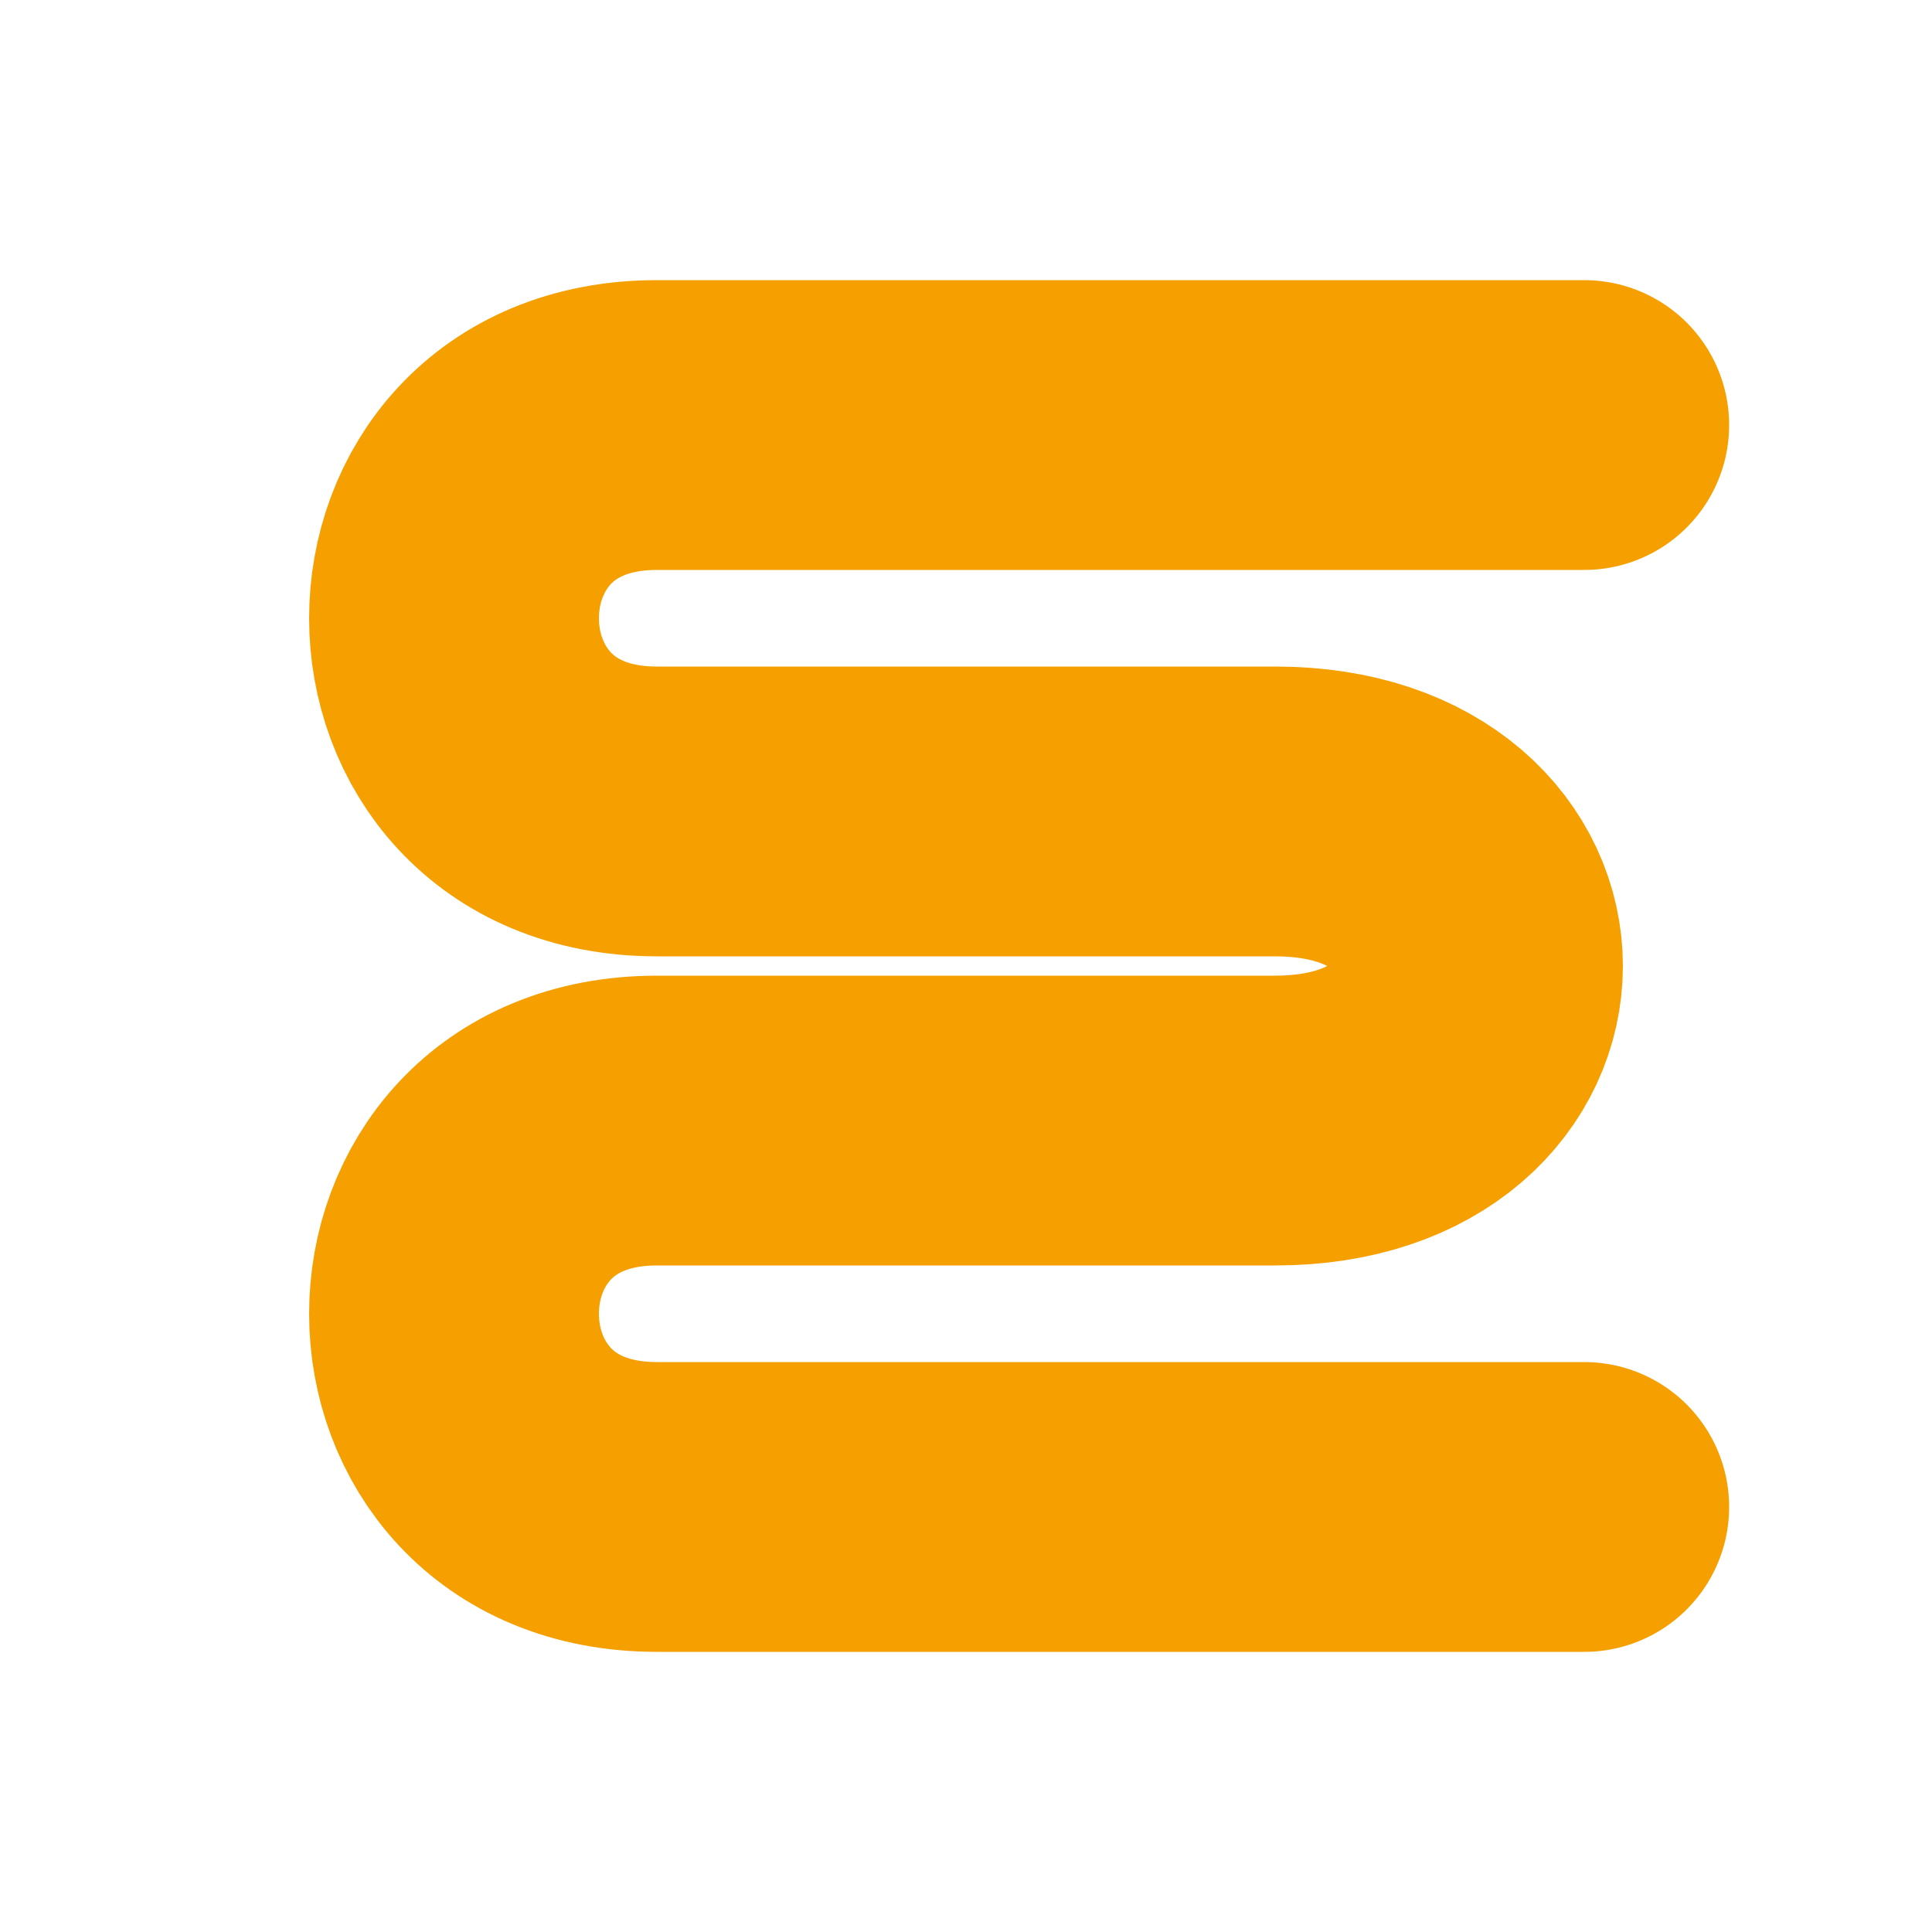
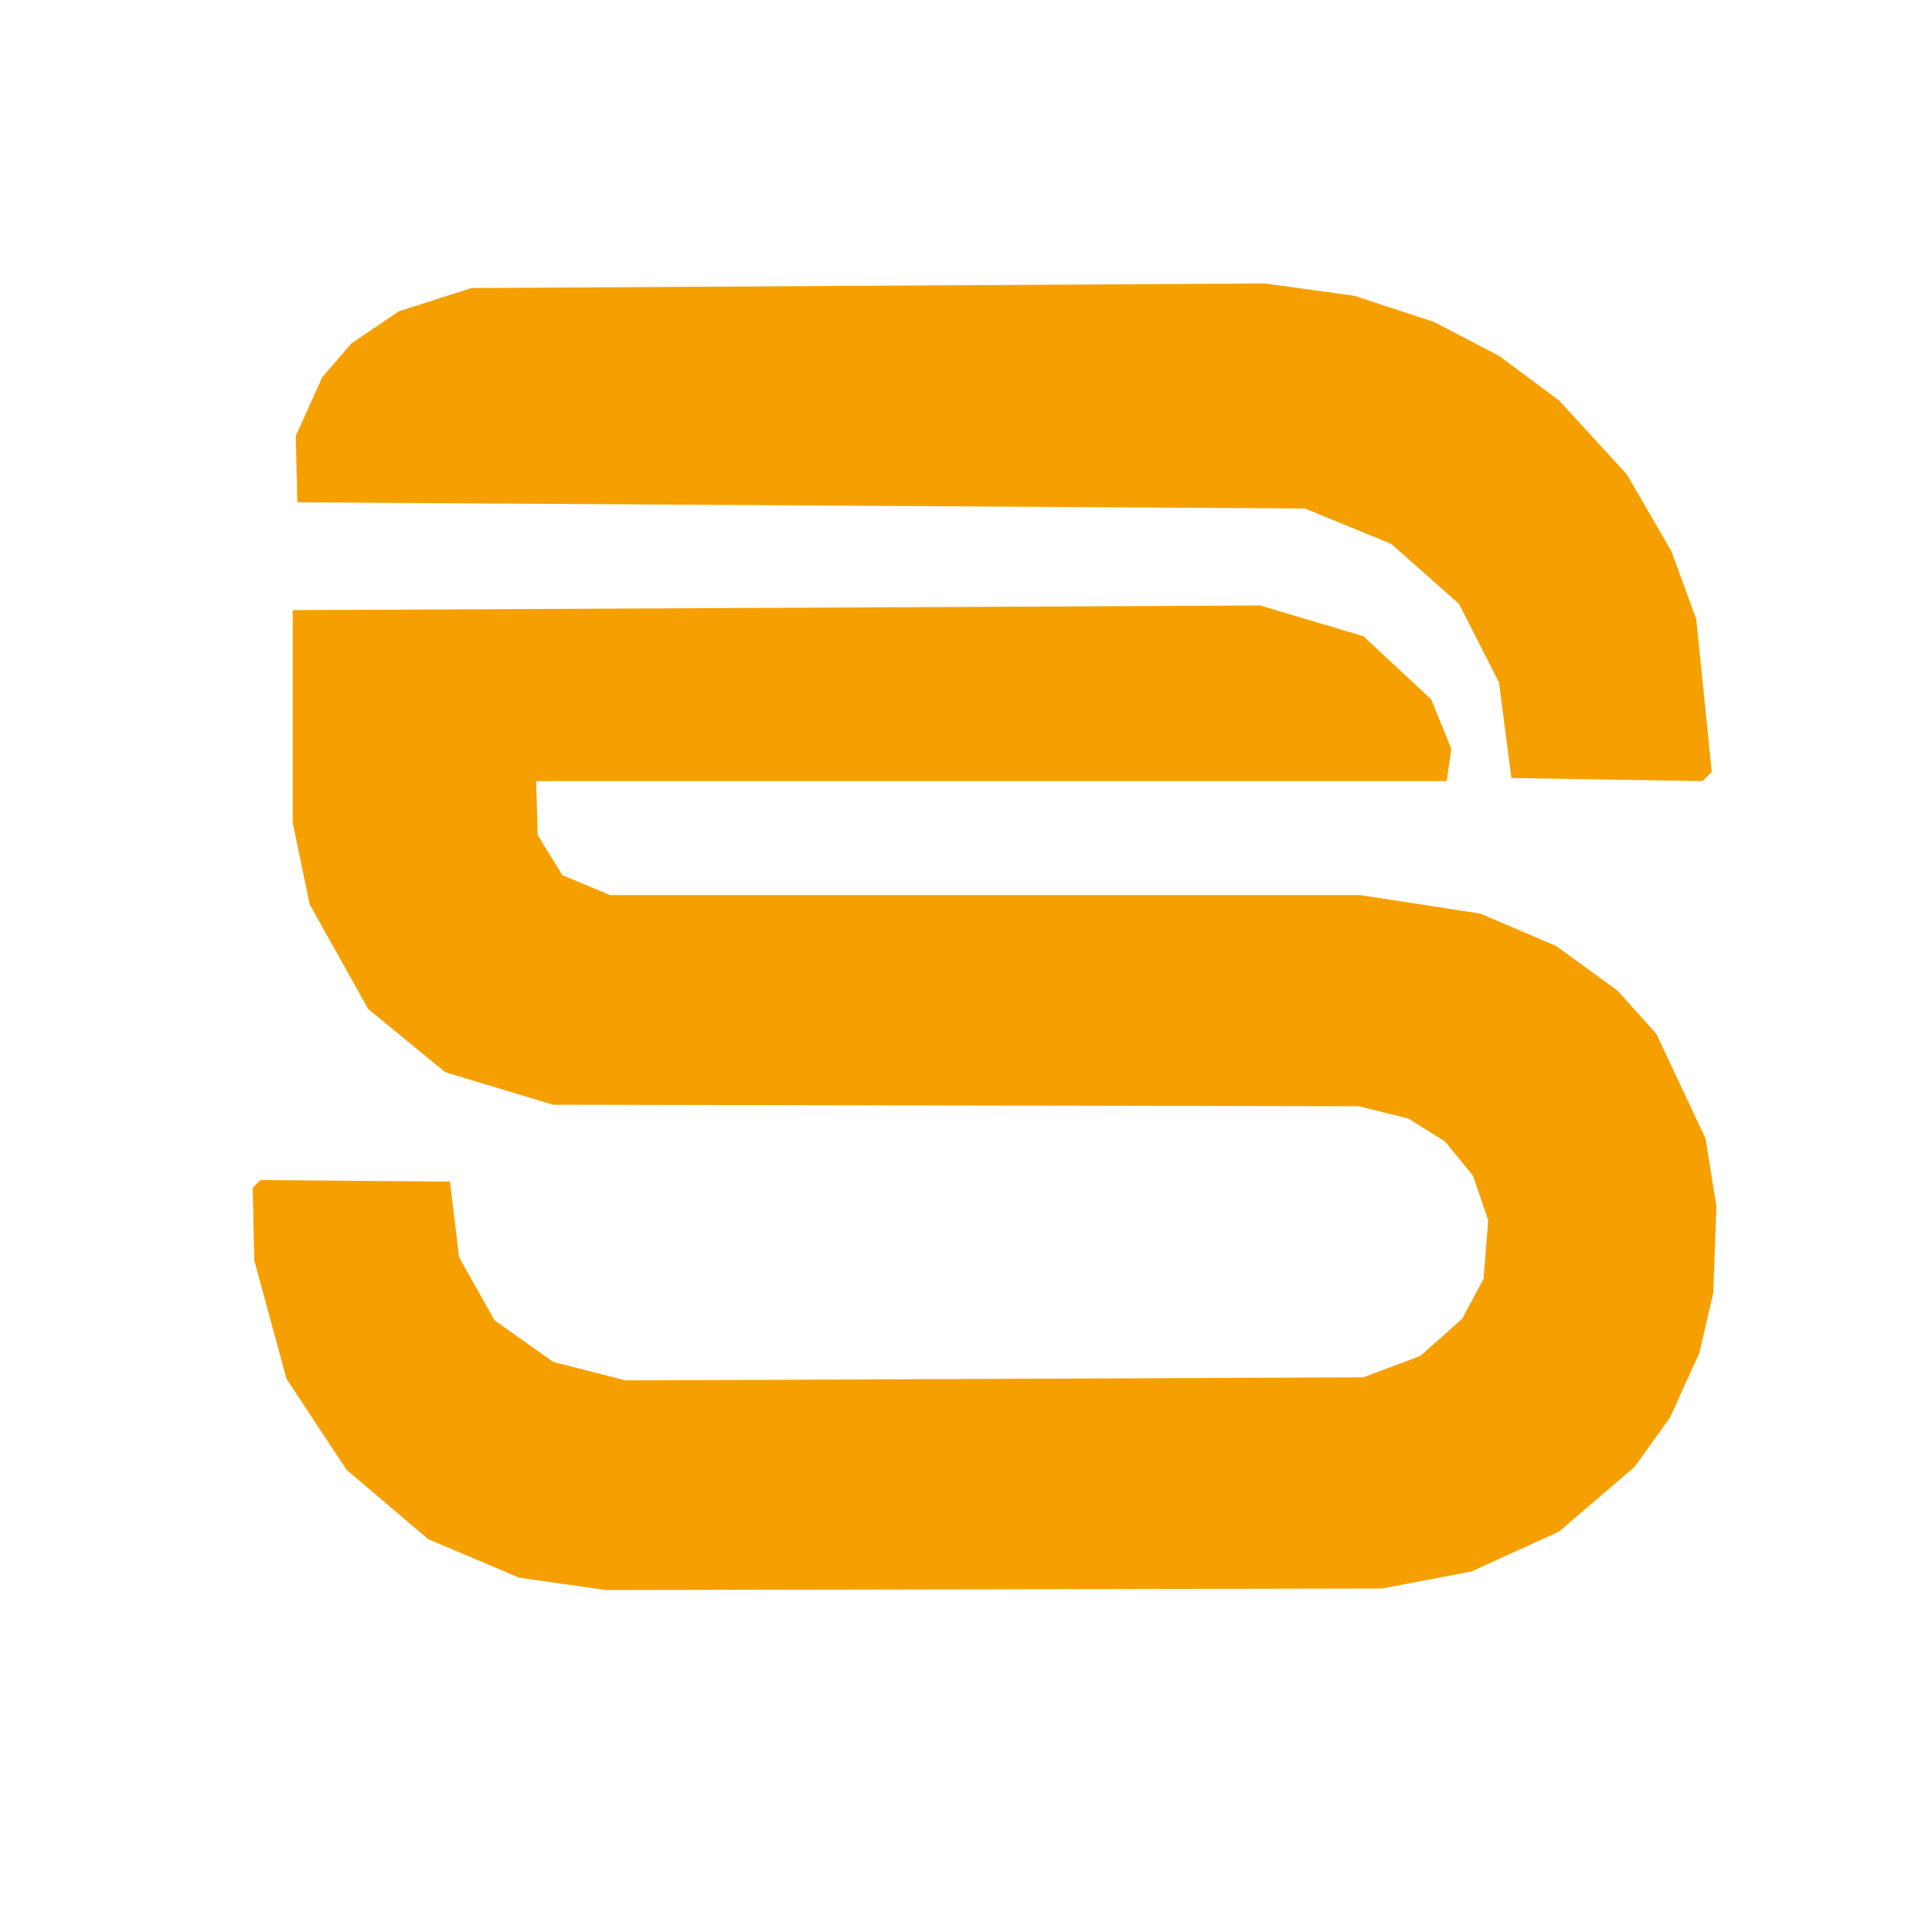
- <svg xmlns="http://www.w3.org/2000/svg" viewBox="0 0 100 100" fill="none">
-   <path d="M82 22H34C20 22 20 42 34 42H66C80 42 80 58 66 58H34C20 58 20 78 34 78H82" stroke="#F5A000" stroke-width="15" stroke-linecap="round" stroke-linejoin="round" />
+ <svg xmlns="http://www.w3.org/2000/svg" viewBox="0 0 100 100">
+   <path fill="#F5A000" fill-rule="evenodd" d="M 15.15,31.58 L 15.15,42.58 L 16.03,46.81 L 19.06,52.23 L 23.05,55.50 L 28.63,57.18 L 70.33,57.26 L 72.89,57.89 L 74.80,59.09 L 76.24,60.85 L 77.03,63.16 L 76.79,66.19 L 75.68,68.26 L 73.52,70.18 L 70.57,71.29 L 32.38,71.45 L 28.63,70.49 L 25.60,68.34 L 23.76,65.07 L 23.29,61.16 L 13.48,61.08 L 13.08,61.48 L 13.16,65.23 L 14.83,71.37 L 17.94,76.08 L 22.17,79.67 L 26.87,81.66 L 31.34,82.30 L 71.53,82.22 L 76.16,81.34 L 80.70,79.27 L 84.61,75.92 L 86.44,73.37 L 87.96,70.02 L 88.68,66.91 L 88.84,62.44 L 88.28,58.93 L 85.73,53.51 L 83.73,51.28 L 80.54,48.96 L 76.63,47.29 L 70.41,46.33 L 31.58,46.33 L 29.11,45.30 L 27.83,43.22 L 27.75,40.43 L 74.88,40.43 L 75.12,38.76 L 74.08,36.20 L 70.57,32.93 L 65.23,31.34 Z M 15.31,22.57 L 15.39,26.00 L 67.54,26.32 L 72.01,28.15 L 75.52,31.26 L 77.59,35.33 L 78.23,40.27 L 88.12,40.43 L 88.60,39.95 L 87.80,32.06 L 86.52,28.55 L 84.21,24.56 L 80.70,20.73 L 77.59,18.42 L 74.24,16.67 L 70.10,15.31 L 65.47,14.67 L 24.40,14.91 L 20.65,16.11 L 18.18,17.78 L 16.67,19.54 Z" />
</svg>
